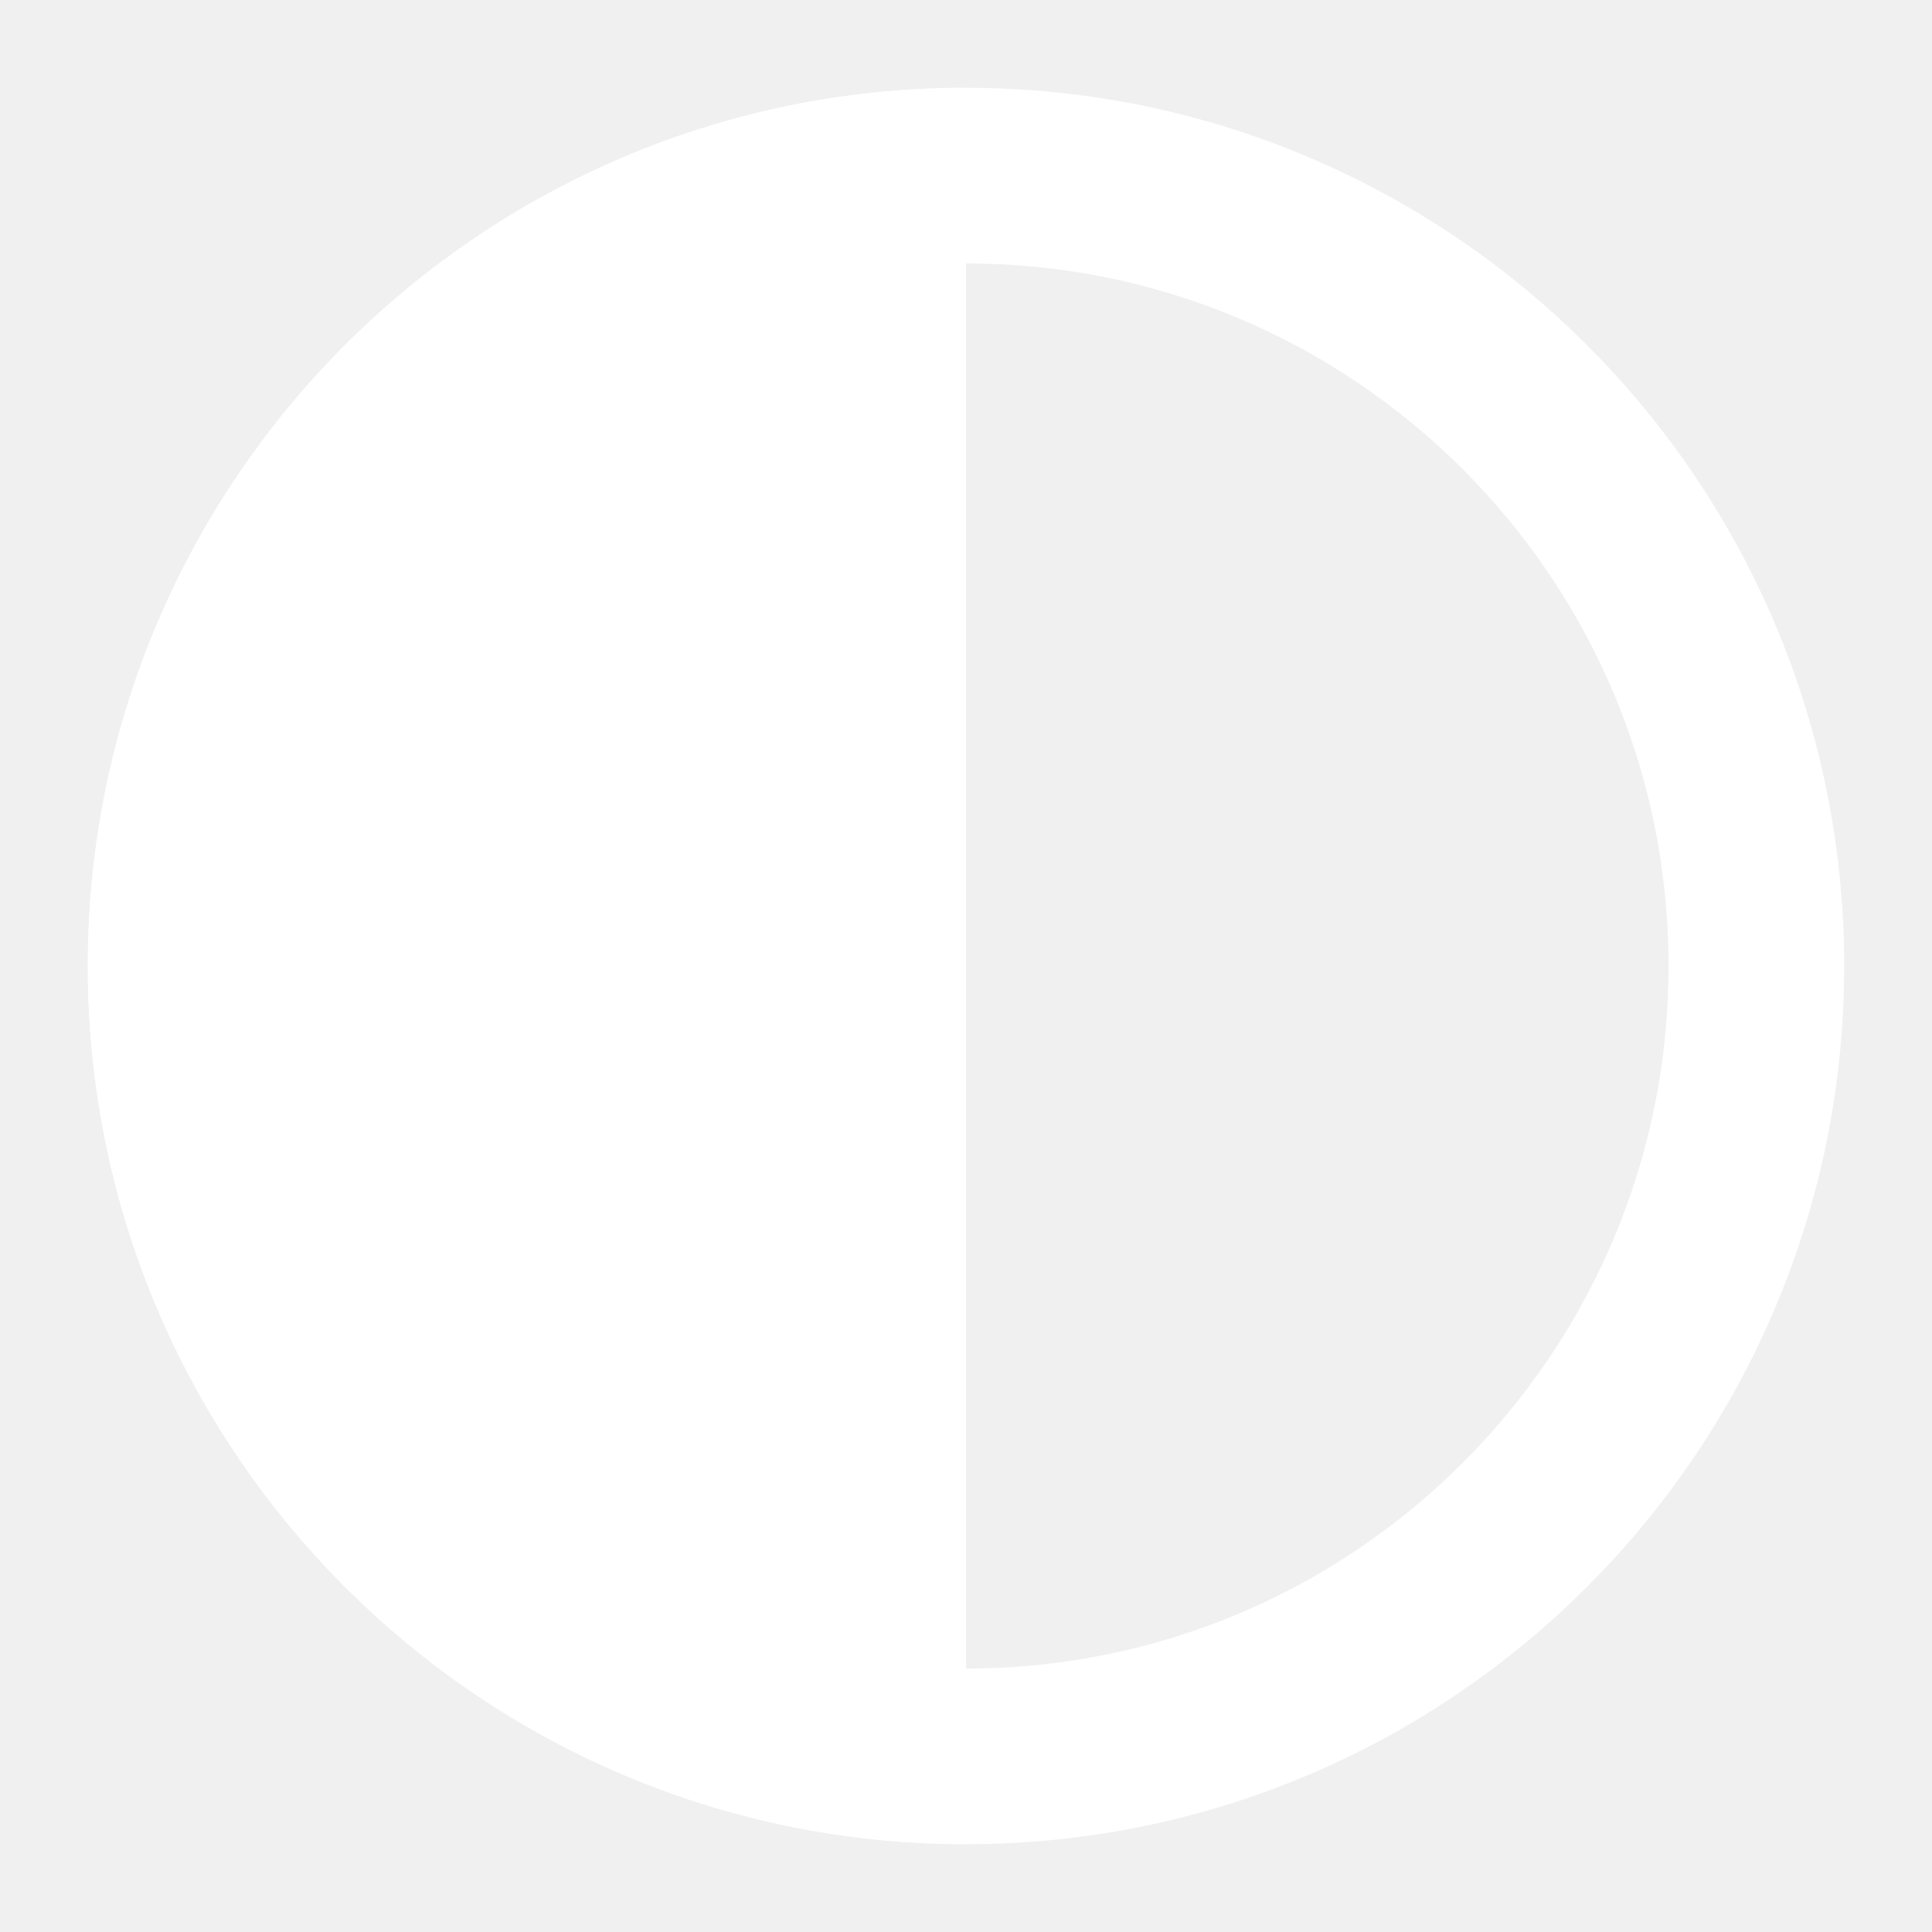
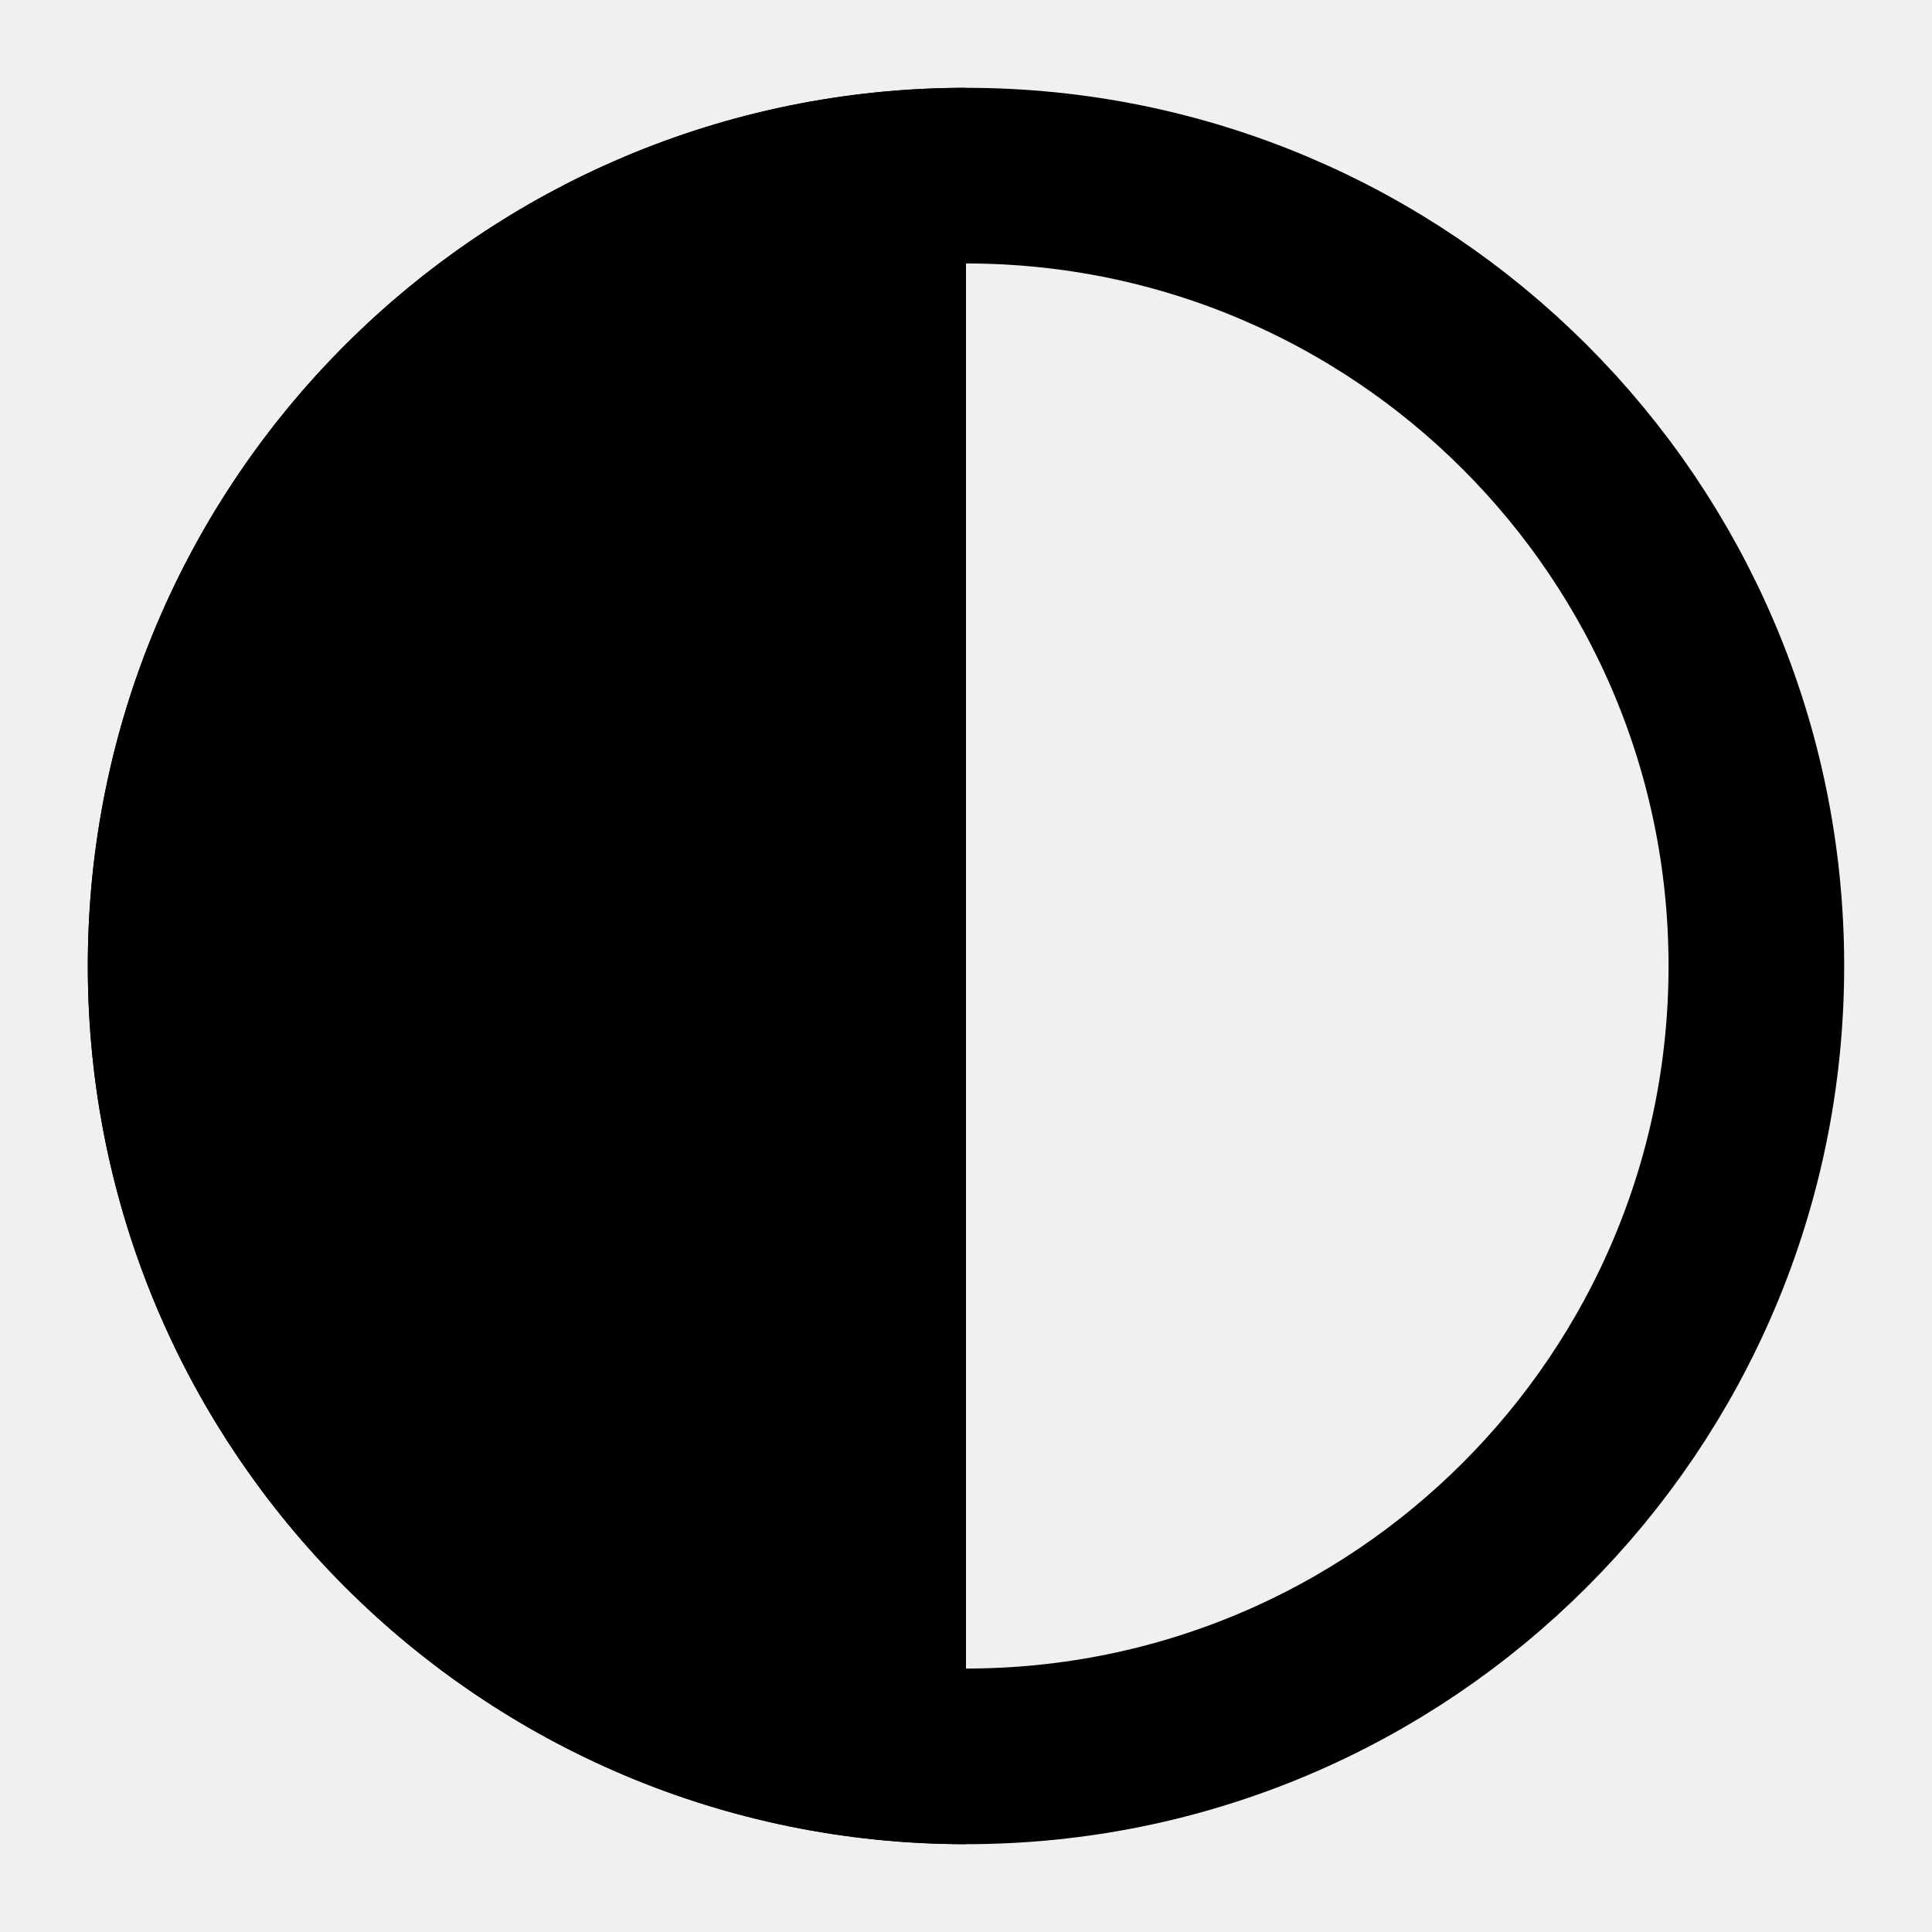
<svg xmlns="http://www.w3.org/2000/svg" width="22" height="22" viewBox="0 0 22 22" fill="none">
-   <rect x="-1" y="1" width="18" height="18" rx="9" transform="matrix(-1 0 0 1 19 1)" stroke="white" stroke-width="2" />
-   <path fill-rule="evenodd" clip-rule="evenodd" d="M11 1C5.477 1 1 5.477 1 11C1 16.523 5.477 21 11 21V1Z" fill="white" />
+   <rect x="-1" y="1" width="18" height="18" rx="9" transform="matrix(-1 0 0 1 19 1)" stroke="CurrentColor" stroke-width="2" />
+   <path fill-rule="evenodd" clip-rule="evenodd" d="M11 1C5.477 1 1 5.477 1 11C1 16.523 5.477 21 11 21V1Z" fill="currentColor" />
</svg>
